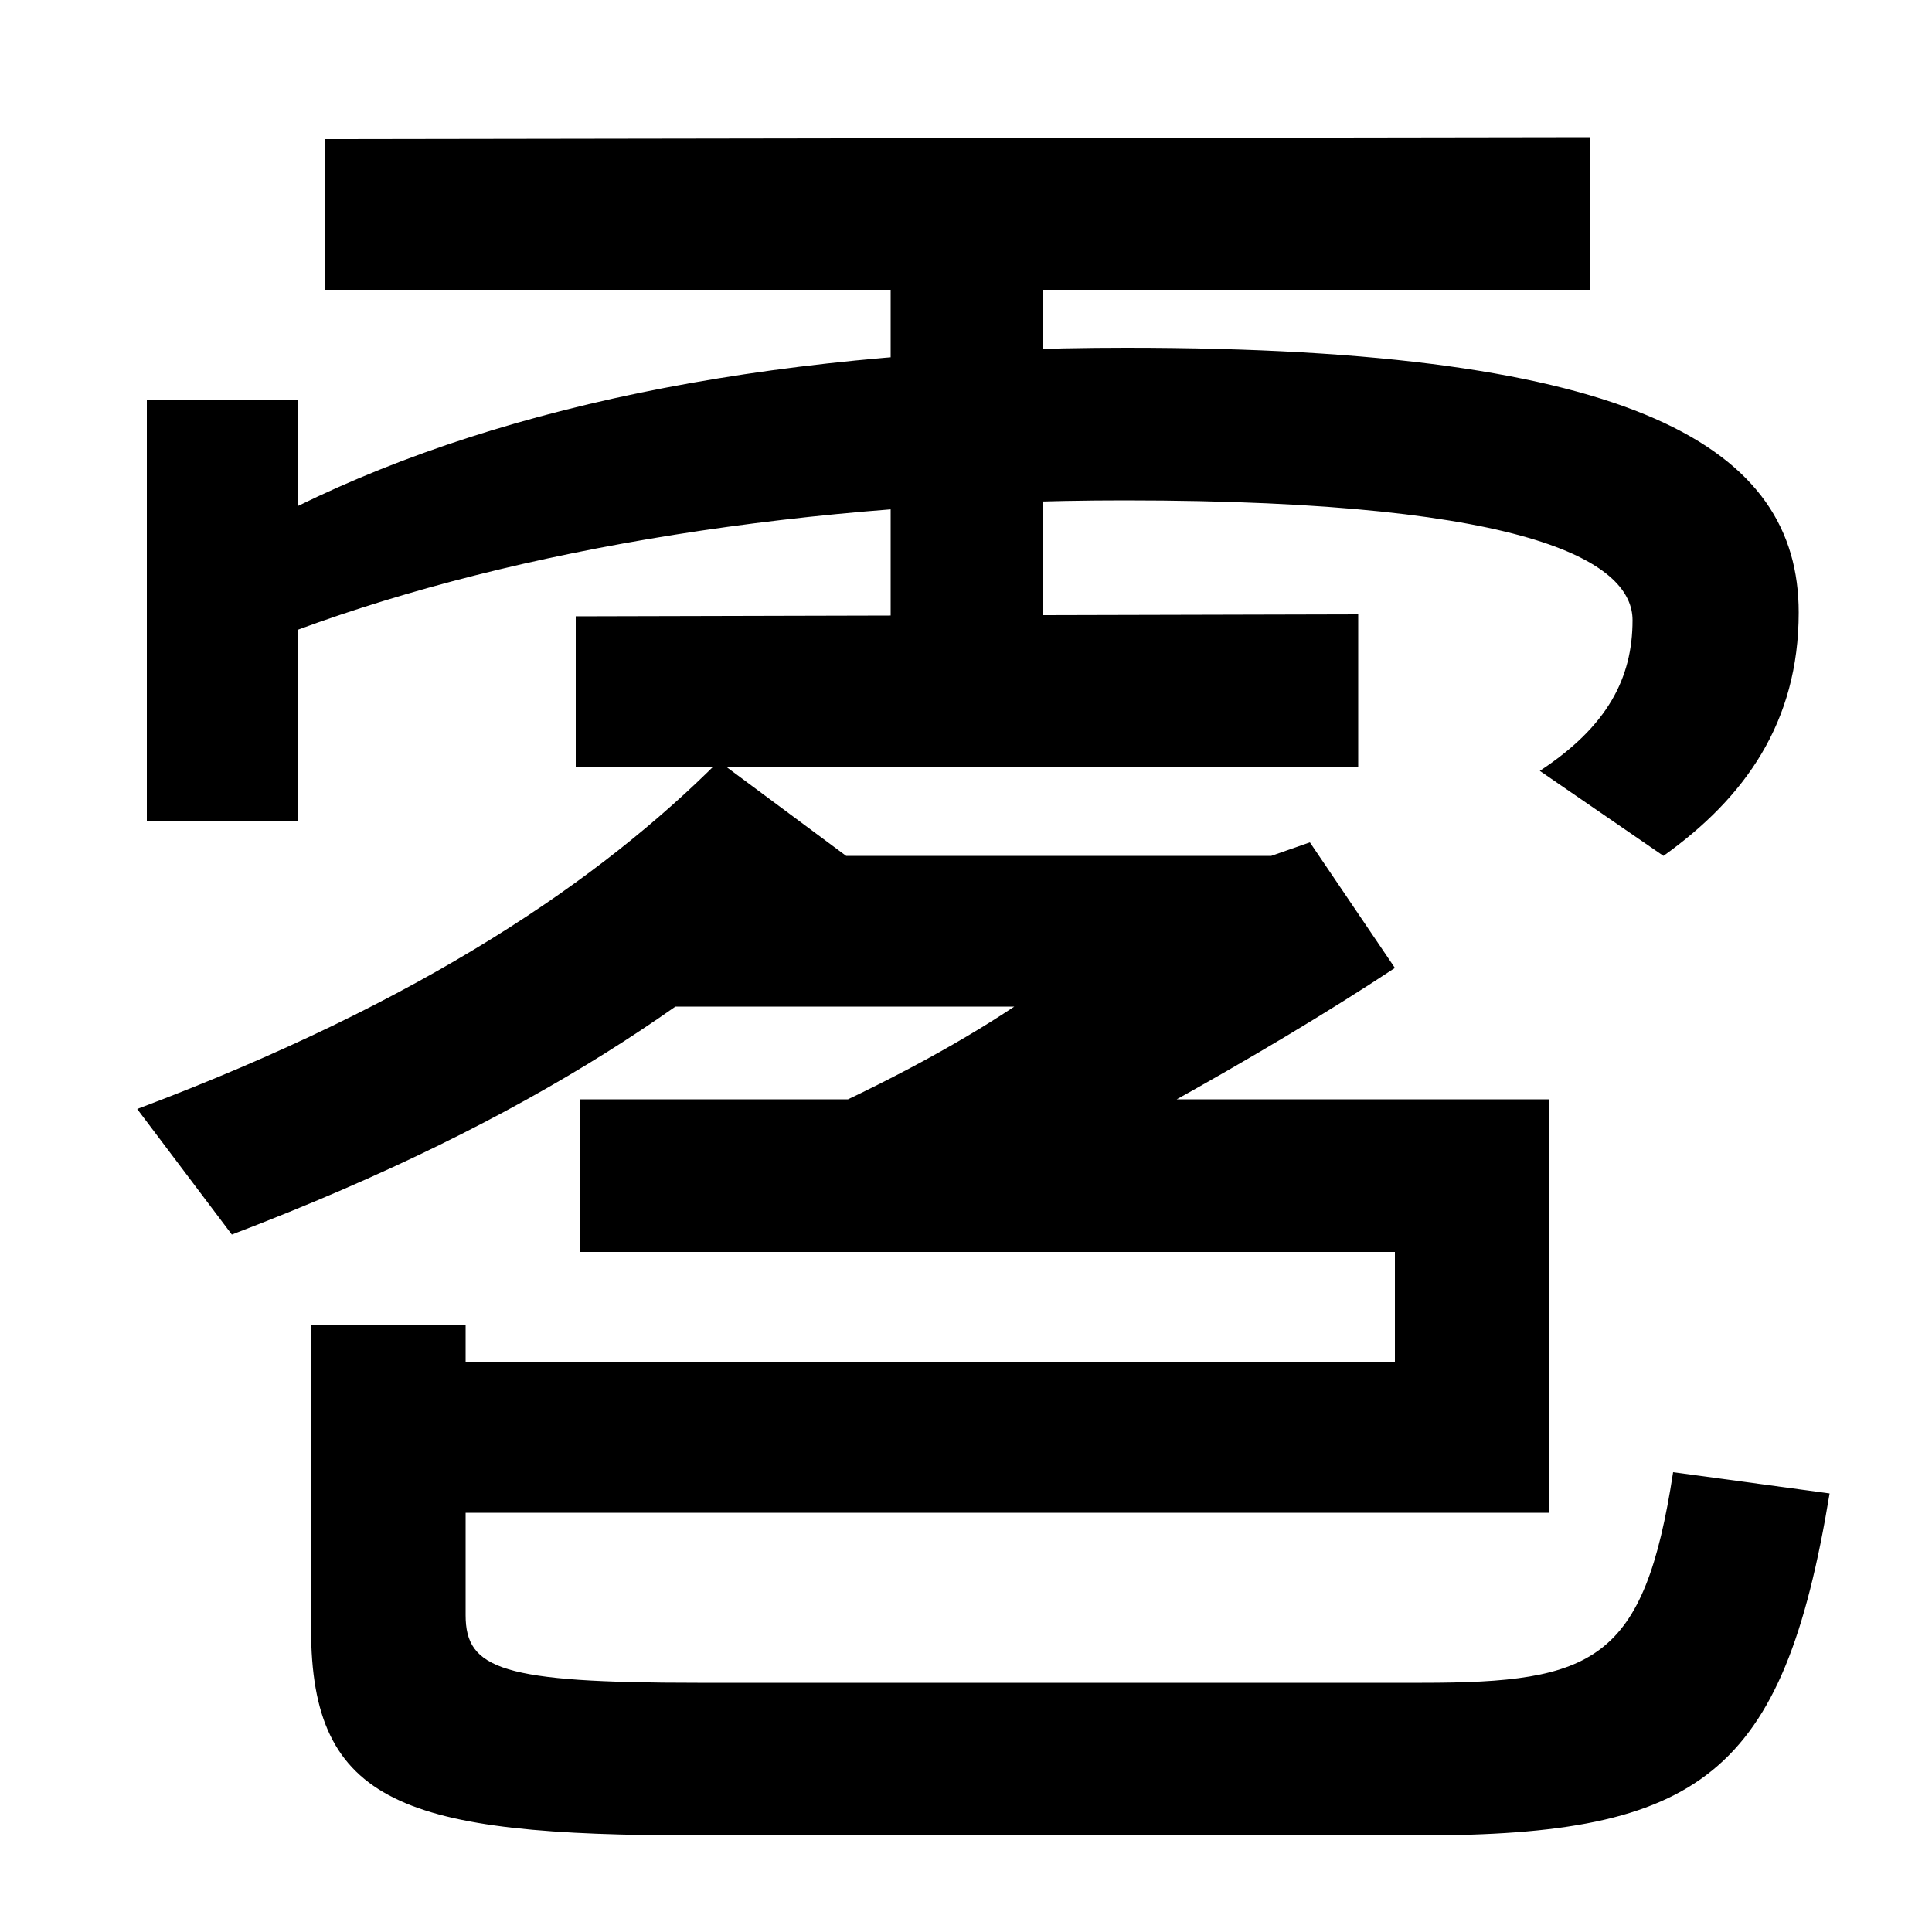
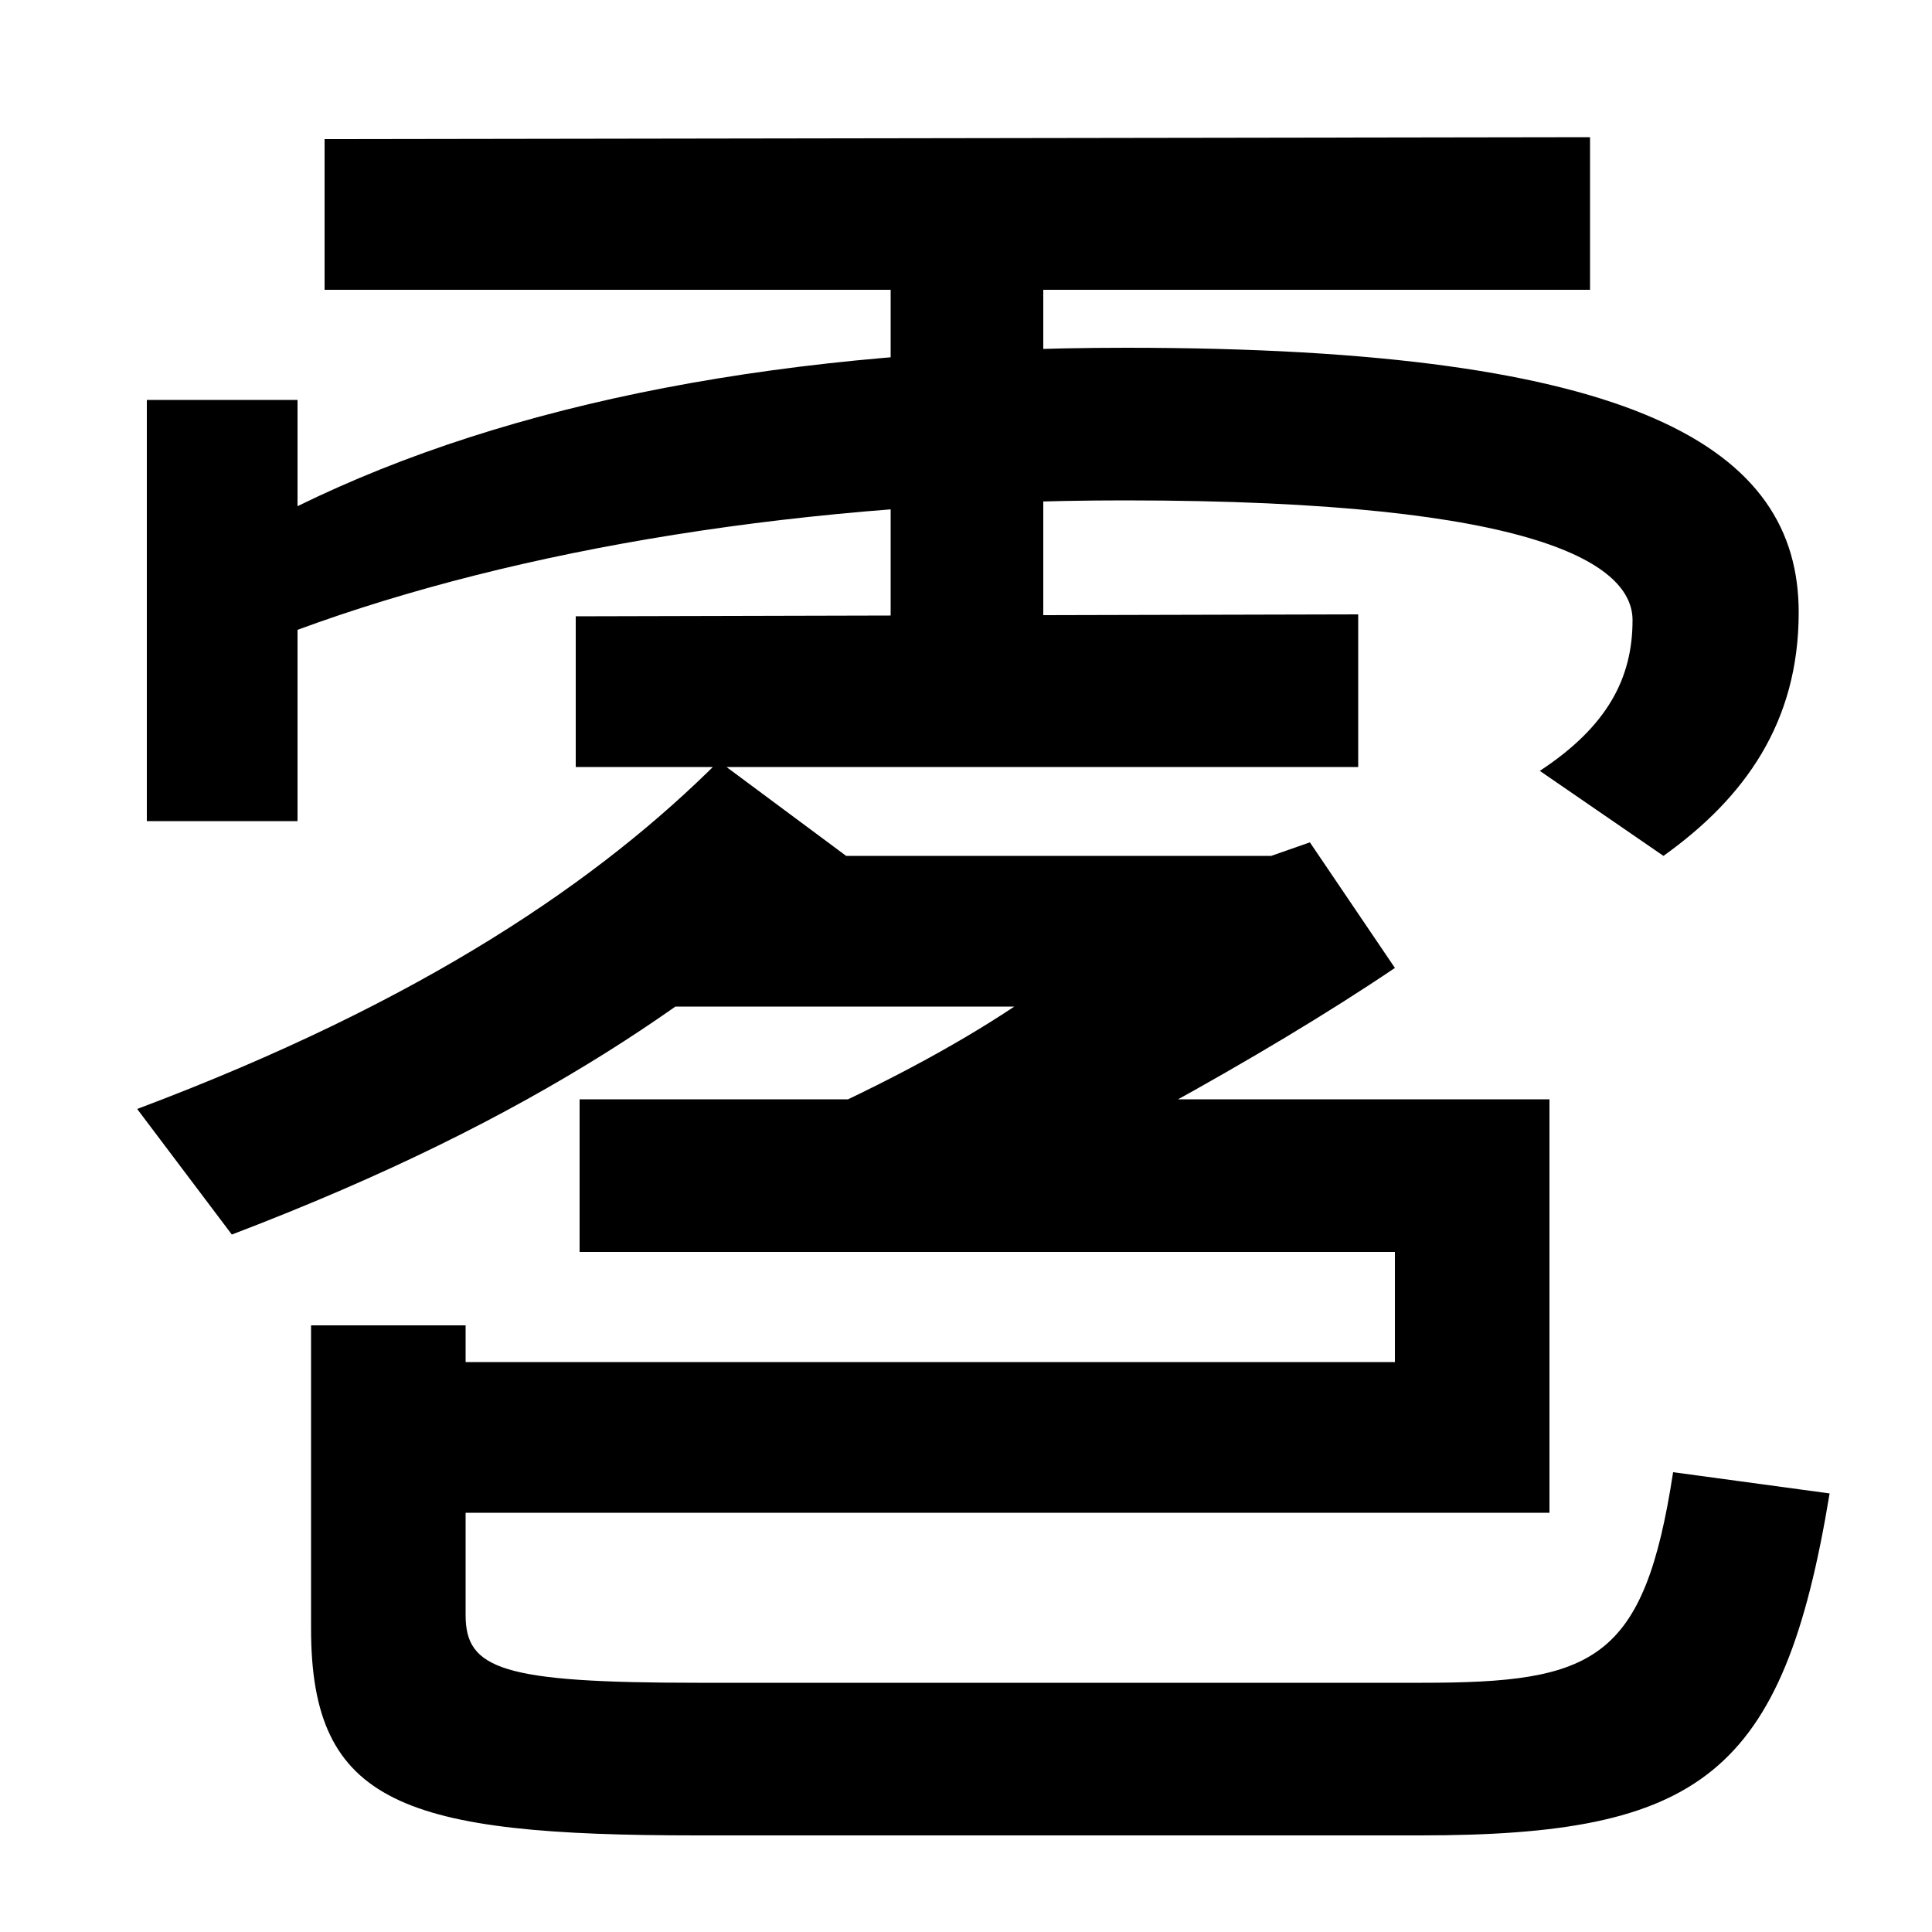
<svg xmlns="http://www.w3.org/2000/svg" width="1000" height="1000">
-   <path d="M797 481 861 437C903 467 931 506 931 563C931 648 848 700 583 700C408 700 264 672 154 618V673H76V455H154V554C268 596 418 621 582 621C799 621 845 587 845 559C845 529 832 504 797 481ZM461 528H540V766H461ZM703 562 298 561V483H703ZM823 809 168 808V730H823ZM71 306 120 241C280 302 368 366 442 434L372 486C311 425 220 362 71 306ZM397 292 474 242C553 278 654 334 722 379L678 444L658 437H338V359H525C495 339 453 316 397 292ZM361 -70H735C880 -70 923 -39 947 107L866 118C851 20 825 9 736 9H361C260 9 241 16 241 44V97H802V311H300V232H722V175H241V194H161V37C161 -54 209 -70 361 -70Z" transform="translate(0, 880) scale(1,-1)" />
+   <path d="M797 481 861 437C903 467 931 506 931 563C931 648 848 700 583 700C408 700 264 672 154 618V673H76V455H154V554C268 596 418 621 582 621C799 621 845 587 845 559C845 529 832 504 797 481ZM461 528H540V766H461ZM703 562 298 561V483H703ZM823 809 168 808V730H823ZM71 306 120 241C280 302 368 366 442 434L372 486C311 425 220 362 71 306ZM397 292 474 242C553 278 654 333 722 379L678 444L658 437H338V359H525C495 339 453 316 397 292ZM361 -70H735C880 -70 923 -39 947 107L866 118C851 20 825 9 736 9H361C260 9 241 16 241 44V97H802V311H300V232H722V175H241V194H161V37C161 -54 209 -70 361 -70Z" transform="translate(0, 880) scale(1,-1)" />
</svg>
